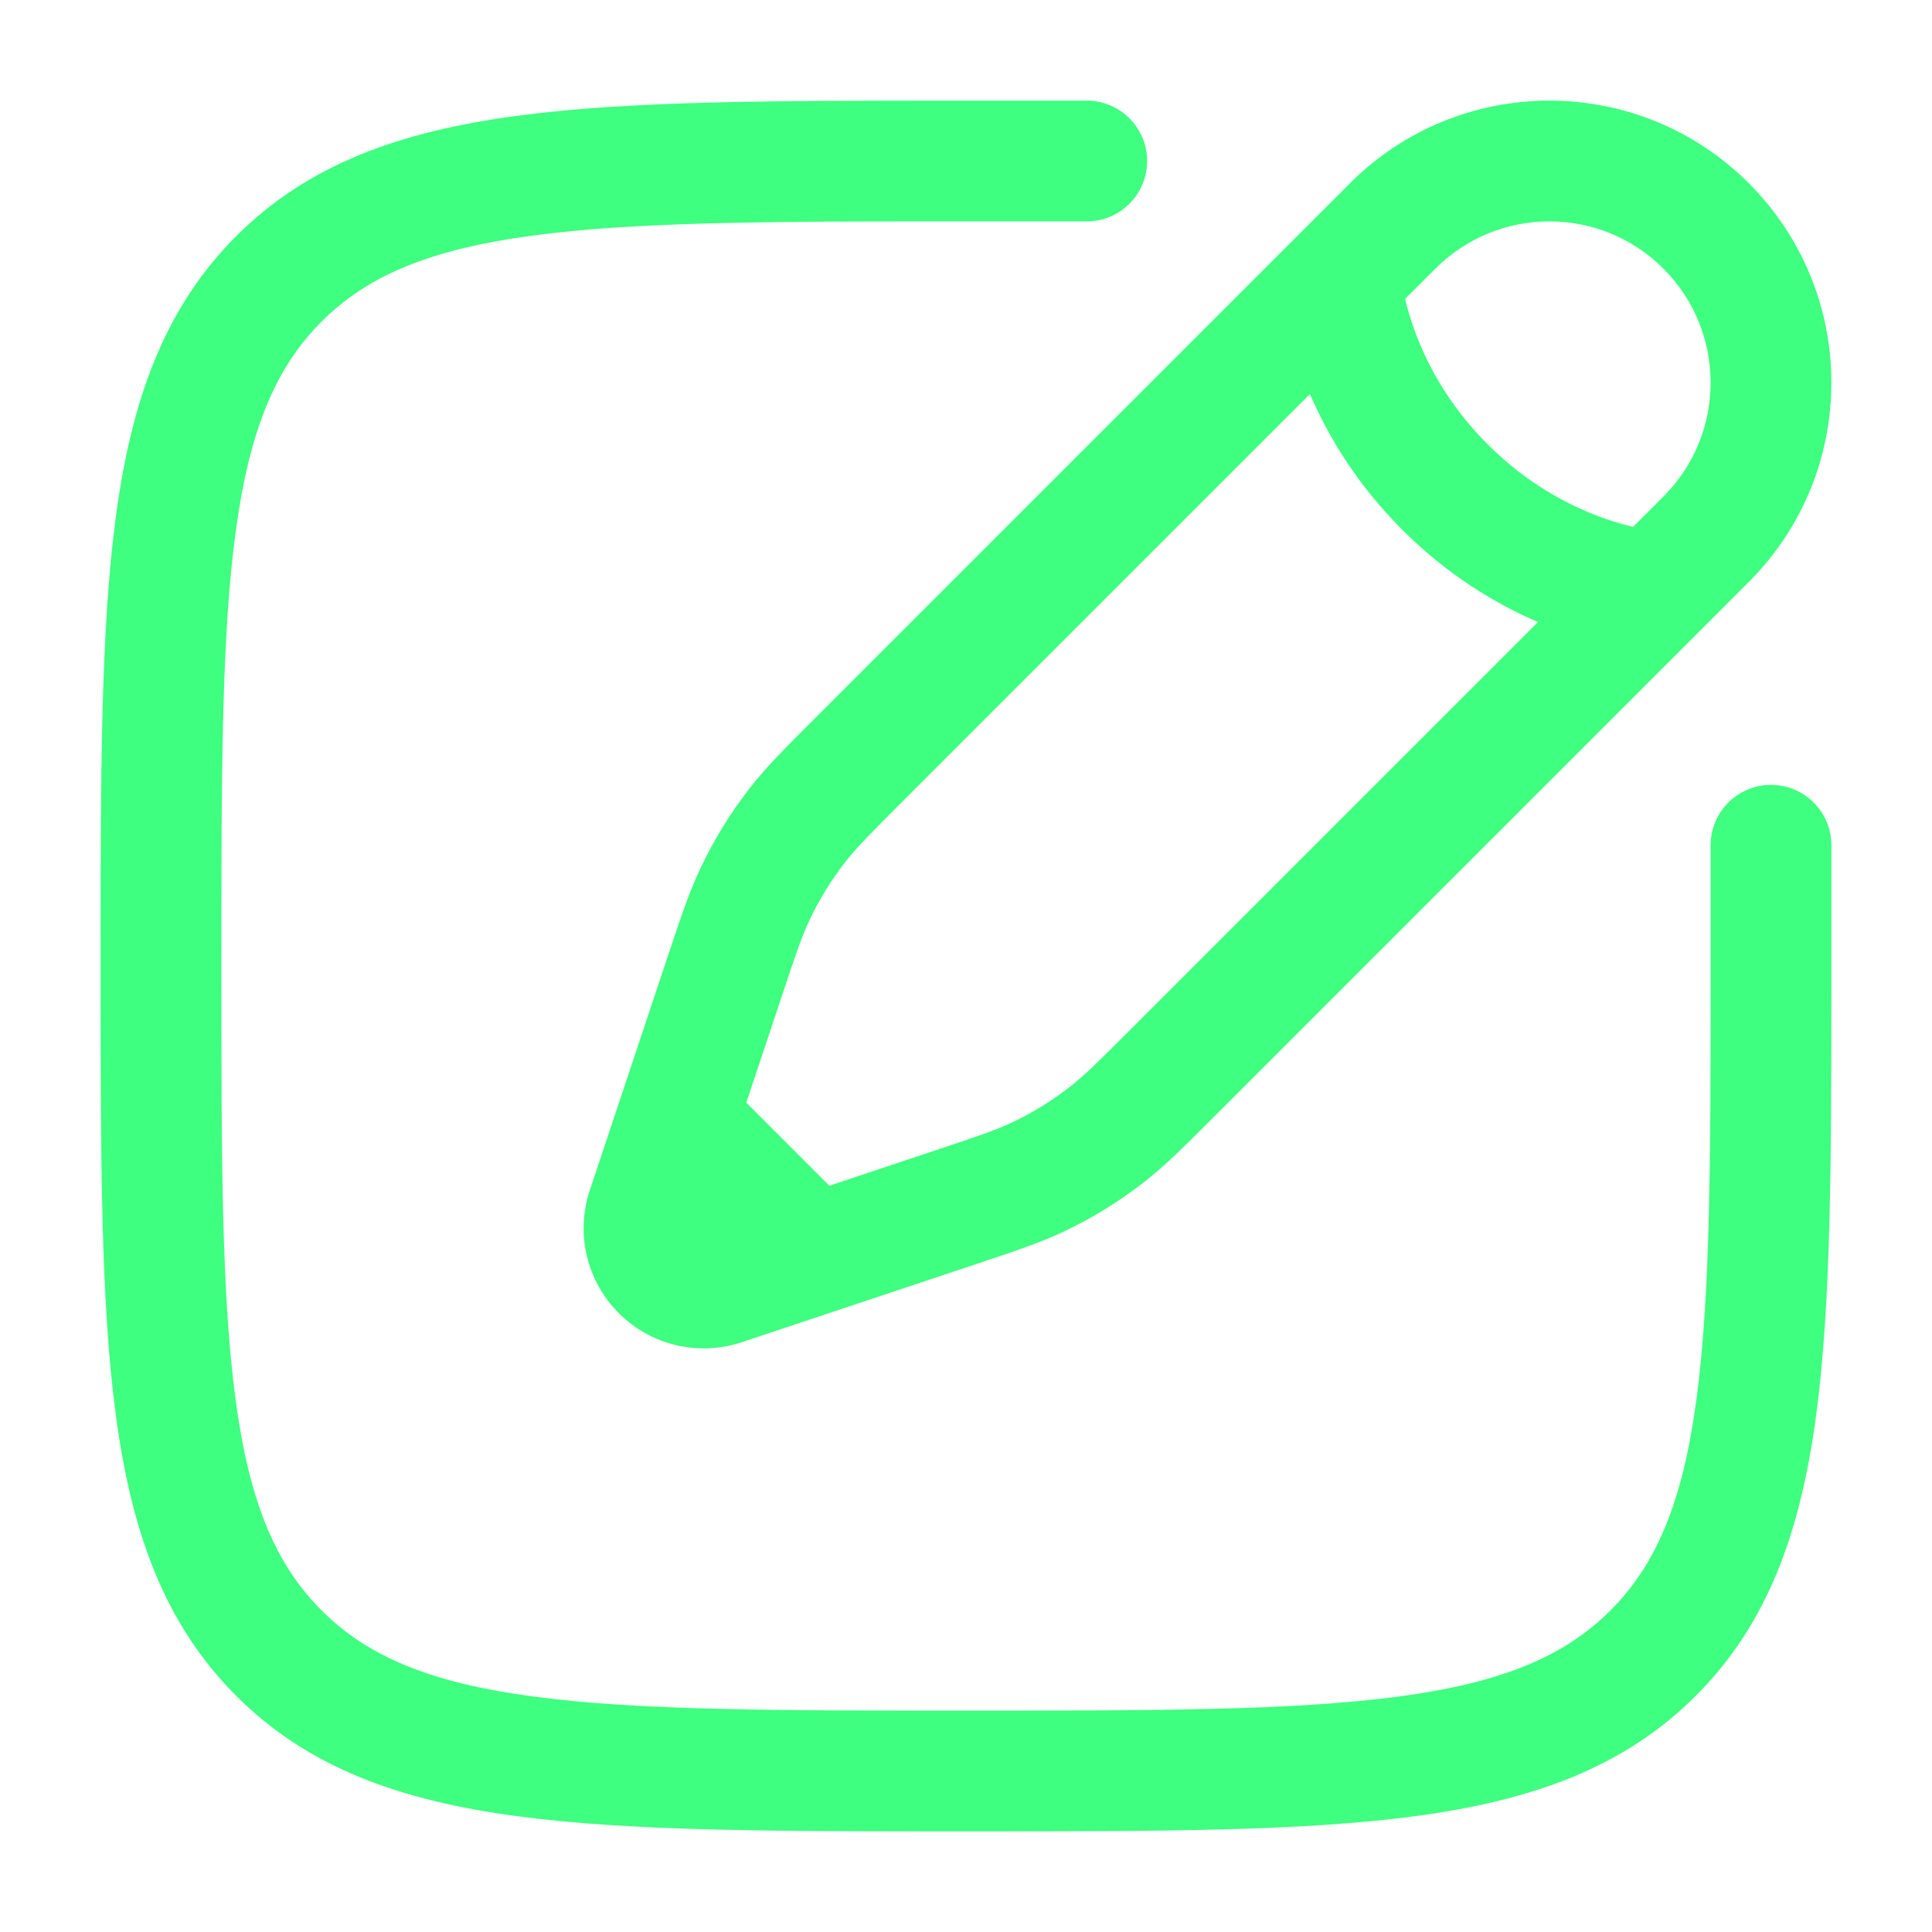
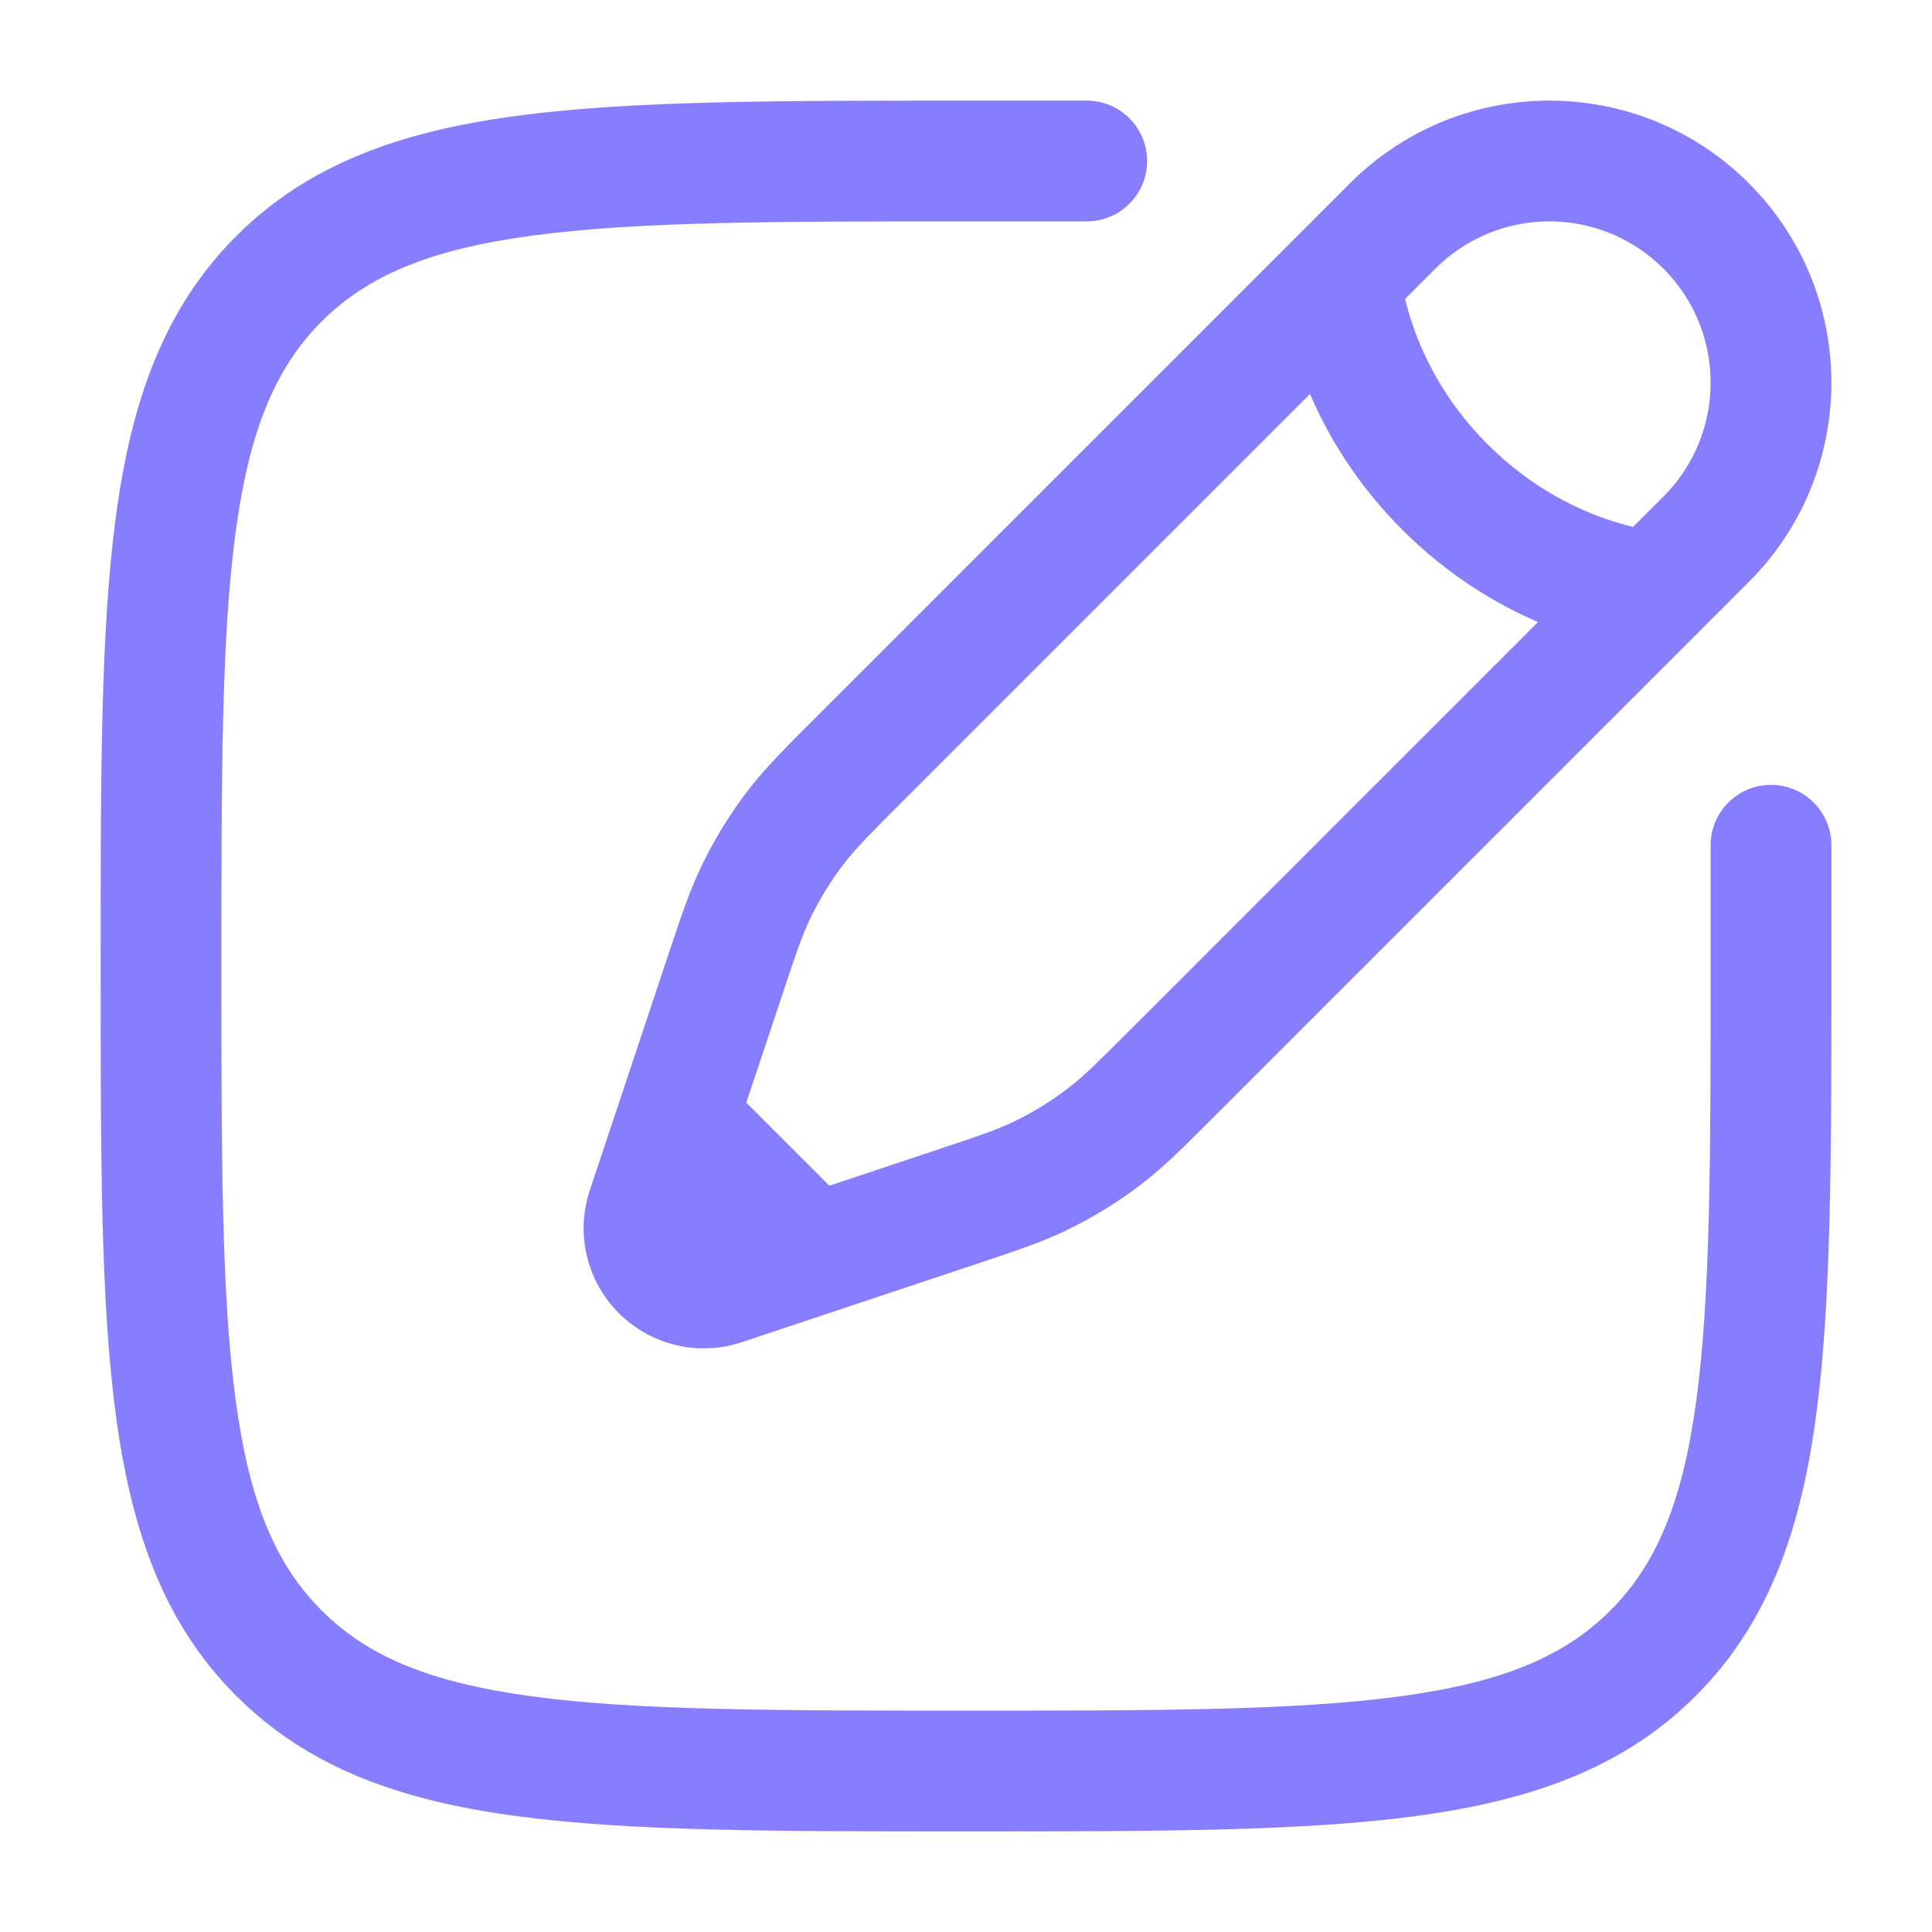
<svg xmlns="http://www.w3.org/2000/svg" width="36" height="36" viewBox="0 0 36 36" fill="none">
-   <path fill-rule="evenodd" clip-rule="evenodd" d="M17.914 1.875H20.25C20.871 1.875 21.375 2.379 21.375 3C21.375 3.621 20.871 4.125 20.25 4.125H18C14.433 4.125 11.87 4.127 9.92 4.39C8.003 4.647 6.847 5.138 5.992 5.992C5.138 6.847 4.647 8.003 4.39 9.92C4.127 11.87 4.125 14.433 4.125 18C4.125 21.567 4.127 24.13 4.39 26.08C4.647 27.997 5.138 29.153 5.992 30.008C6.847 30.862 8.003 31.353 9.92 31.61C11.87 31.873 14.433 31.875 18 31.875C21.567 31.875 24.13 31.873 26.08 31.61C27.997 31.353 29.153 30.862 30.008 30.008C30.862 29.153 31.353 27.997 31.61 26.08C31.873 24.13 31.875 21.567 31.875 18V15.75C31.875 15.129 32.379 14.625 33 14.625C33.621 14.625 34.125 15.129 34.125 15.75V18.086C34.125 21.549 34.125 24.262 33.84 26.379C33.549 28.547 32.941 30.257 31.599 31.599C30.257 32.941 28.547 33.549 26.379 33.84C24.262 34.125 21.549 34.125 18.086 34.125H17.914C14.451 34.125 11.738 34.125 9.621 33.84C7.453 33.549 5.743 32.941 4.401 31.599C3.059 30.257 2.451 28.547 2.16 26.379C1.875 24.262 1.875 21.549 1.875 18.086V17.914C1.875 14.451 1.875 11.738 2.16 9.621C2.451 7.453 3.059 5.743 4.401 4.401C5.743 3.059 7.453 2.451 9.621 2.16C11.738 1.875 14.451 1.875 17.914 1.875ZM25.156 3.414C27.208 1.362 30.534 1.362 32.586 3.414C34.638 5.466 34.638 8.792 32.586 10.844L22.614 20.816C22.057 21.373 21.708 21.722 21.319 22.026C20.86 22.384 20.364 22.69 19.839 22.94C19.393 23.153 18.925 23.309 18.178 23.558L13.821 25.01C13.017 25.278 12.13 25.069 11.531 24.469C10.931 23.87 10.722 22.983 10.99 22.179L12.442 17.822C12.691 17.075 12.847 16.607 13.06 16.161C13.31 15.636 13.616 15.14 13.974 14.681C14.278 14.292 14.627 13.943 15.184 13.386L25.156 3.414ZM30.995 5.005C29.822 3.832 27.92 3.832 26.747 5.005L26.182 5.57C26.216 5.714 26.264 5.885 26.33 6.076C26.545 6.696 26.952 7.512 27.72 8.28C28.488 9.048 29.304 9.455 29.924 9.67C30.115 9.736 30.286 9.784 30.43 9.818L30.995 9.253C32.168 8.08 32.168 6.178 30.995 5.005ZM28.658 11.591C27.884 11.258 26.982 10.724 26.129 9.871C25.276 9.018 24.742 8.116 24.409 7.342L16.826 14.925C16.201 15.55 15.957 15.798 15.748 16.065C15.491 16.395 15.271 16.751 15.091 17.129C14.945 17.434 14.833 17.764 14.554 18.603L13.906 20.546L15.454 22.094L17.397 21.446C18.236 21.167 18.566 21.055 18.871 20.909C19.249 20.729 19.605 20.509 19.935 20.252C20.202 20.044 20.45 19.799 21.075 19.174L28.658 11.591Z" fill="#3EFF7F" />
+   <path fill-rule="evenodd" clip-rule="evenodd" d="M17.914 1.875H20.25C20.871 1.875 21.375 2.379 21.375 3C21.375 3.621 20.871 4.125 20.25 4.125H18C14.433 4.125 11.87 4.127 9.92 4.39C8.003 4.647 6.847 5.138 5.992 5.992C5.138 6.847 4.647 8.003 4.39 9.92C4.127 11.87 4.125 14.433 4.125 18C4.125 21.567 4.127 24.13 4.39 26.08C4.647 27.997 5.138 29.153 5.992 30.008C6.847 30.862 8.003 31.353 9.92 31.61C11.87 31.873 14.433 31.875 18 31.875C21.567 31.875 24.13 31.873 26.08 31.61C27.997 31.353 29.153 30.862 30.008 30.008C30.862 29.153 31.353 27.997 31.61 26.08C31.873 24.13 31.875 21.567 31.875 18V15.75C31.875 15.129 32.379 14.625 33 14.625C33.621 14.625 34.125 15.129 34.125 15.75V18.086C34.125 21.549 34.125 24.262 33.84 26.379C33.549 28.547 32.941 30.257 31.599 31.599C30.257 32.941 28.547 33.549 26.379 33.84C24.262 34.125 21.549 34.125 18.086 34.125H17.914C14.451 34.125 11.738 34.125 9.621 33.84C7.453 33.549 5.743 32.941 4.401 31.599C3.059 30.257 2.451 28.547 2.16 26.379C1.875 24.262 1.875 21.549 1.875 18.086V17.914C1.875 14.451 1.875 11.738 2.16 9.621C2.451 7.453 3.059 5.743 4.401 4.401C5.743 3.059 7.453 2.451 9.621 2.16C11.738 1.875 14.451 1.875 17.914 1.875ZM25.156 3.414C27.208 1.362 30.534 1.362 32.586 3.414C34.638 5.466 34.638 8.792 32.586 10.844L22.614 20.816C22.057 21.373 21.708 21.722 21.319 22.026C20.86 22.384 20.364 22.69 19.839 22.94C19.393 23.153 18.925 23.309 18.178 23.558L13.821 25.01C13.017 25.278 12.13 25.069 11.531 24.469C10.931 23.87 10.722 22.983 10.99 22.179L12.442 17.822C12.691 17.075 12.847 16.607 13.06 16.161C13.31 15.636 13.616 15.14 13.974 14.681C14.278 14.292 14.627 13.943 15.184 13.386L25.156 3.414ZM30.995 5.005C29.822 3.832 27.92 3.832 26.747 5.005L26.182 5.57C26.216 5.714 26.264 5.885 26.33 6.076C26.545 6.696 26.952 7.512 27.72 8.28C28.488 9.048 29.304 9.455 29.924 9.67C30.115 9.736 30.286 9.784 30.43 9.818L30.995 9.253C32.168 8.08 32.168 6.178 30.995 5.005ZM28.658 11.591C27.884 11.258 26.982 10.724 26.129 9.871C25.276 9.018 24.742 8.116 24.409 7.342L16.826 14.925C16.201 15.55 15.957 15.798 15.748 16.065C15.491 16.395 15.271 16.751 15.091 17.129C14.945 17.434 14.833 17.764 14.554 18.603L13.906 20.546L15.454 22.094L17.397 21.446C18.236 21.167 18.566 21.055 18.871 20.909C19.249 20.729 19.605 20.509 19.935 20.252C20.202 20.044 20.45 19.799 21.075 19.174L28.658 11.591Z" fill="#877EFF" />
</svg>
